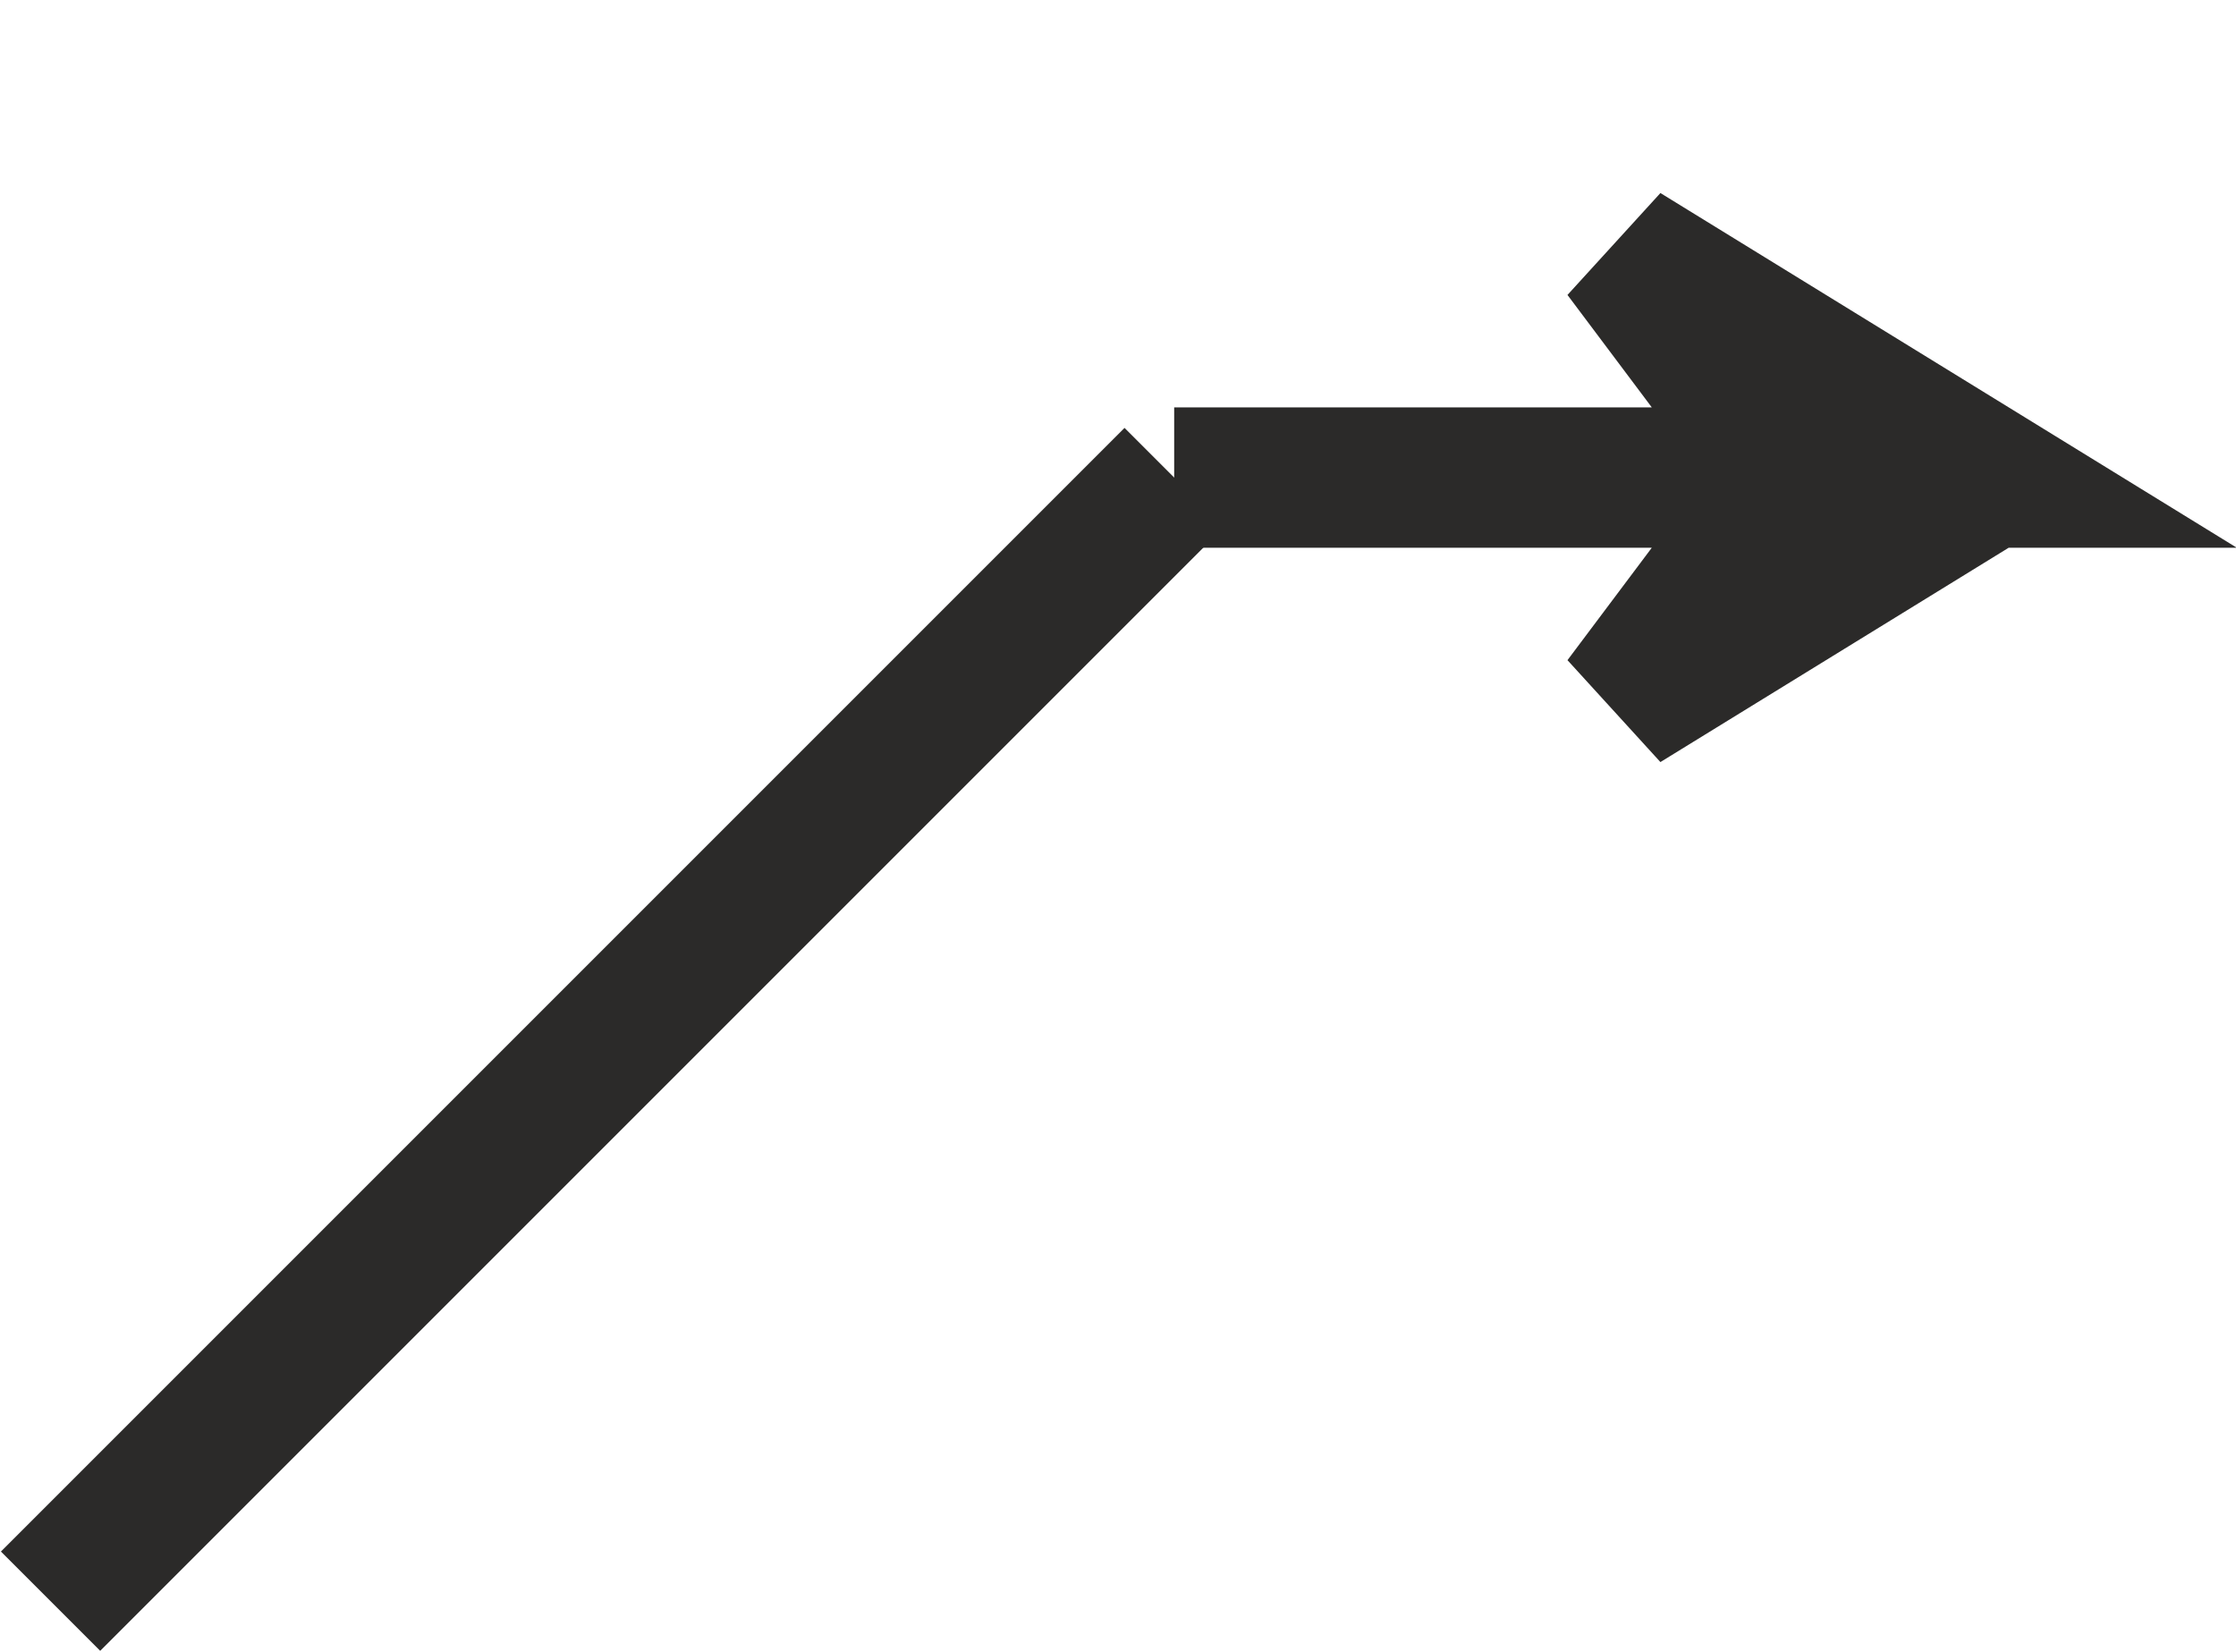
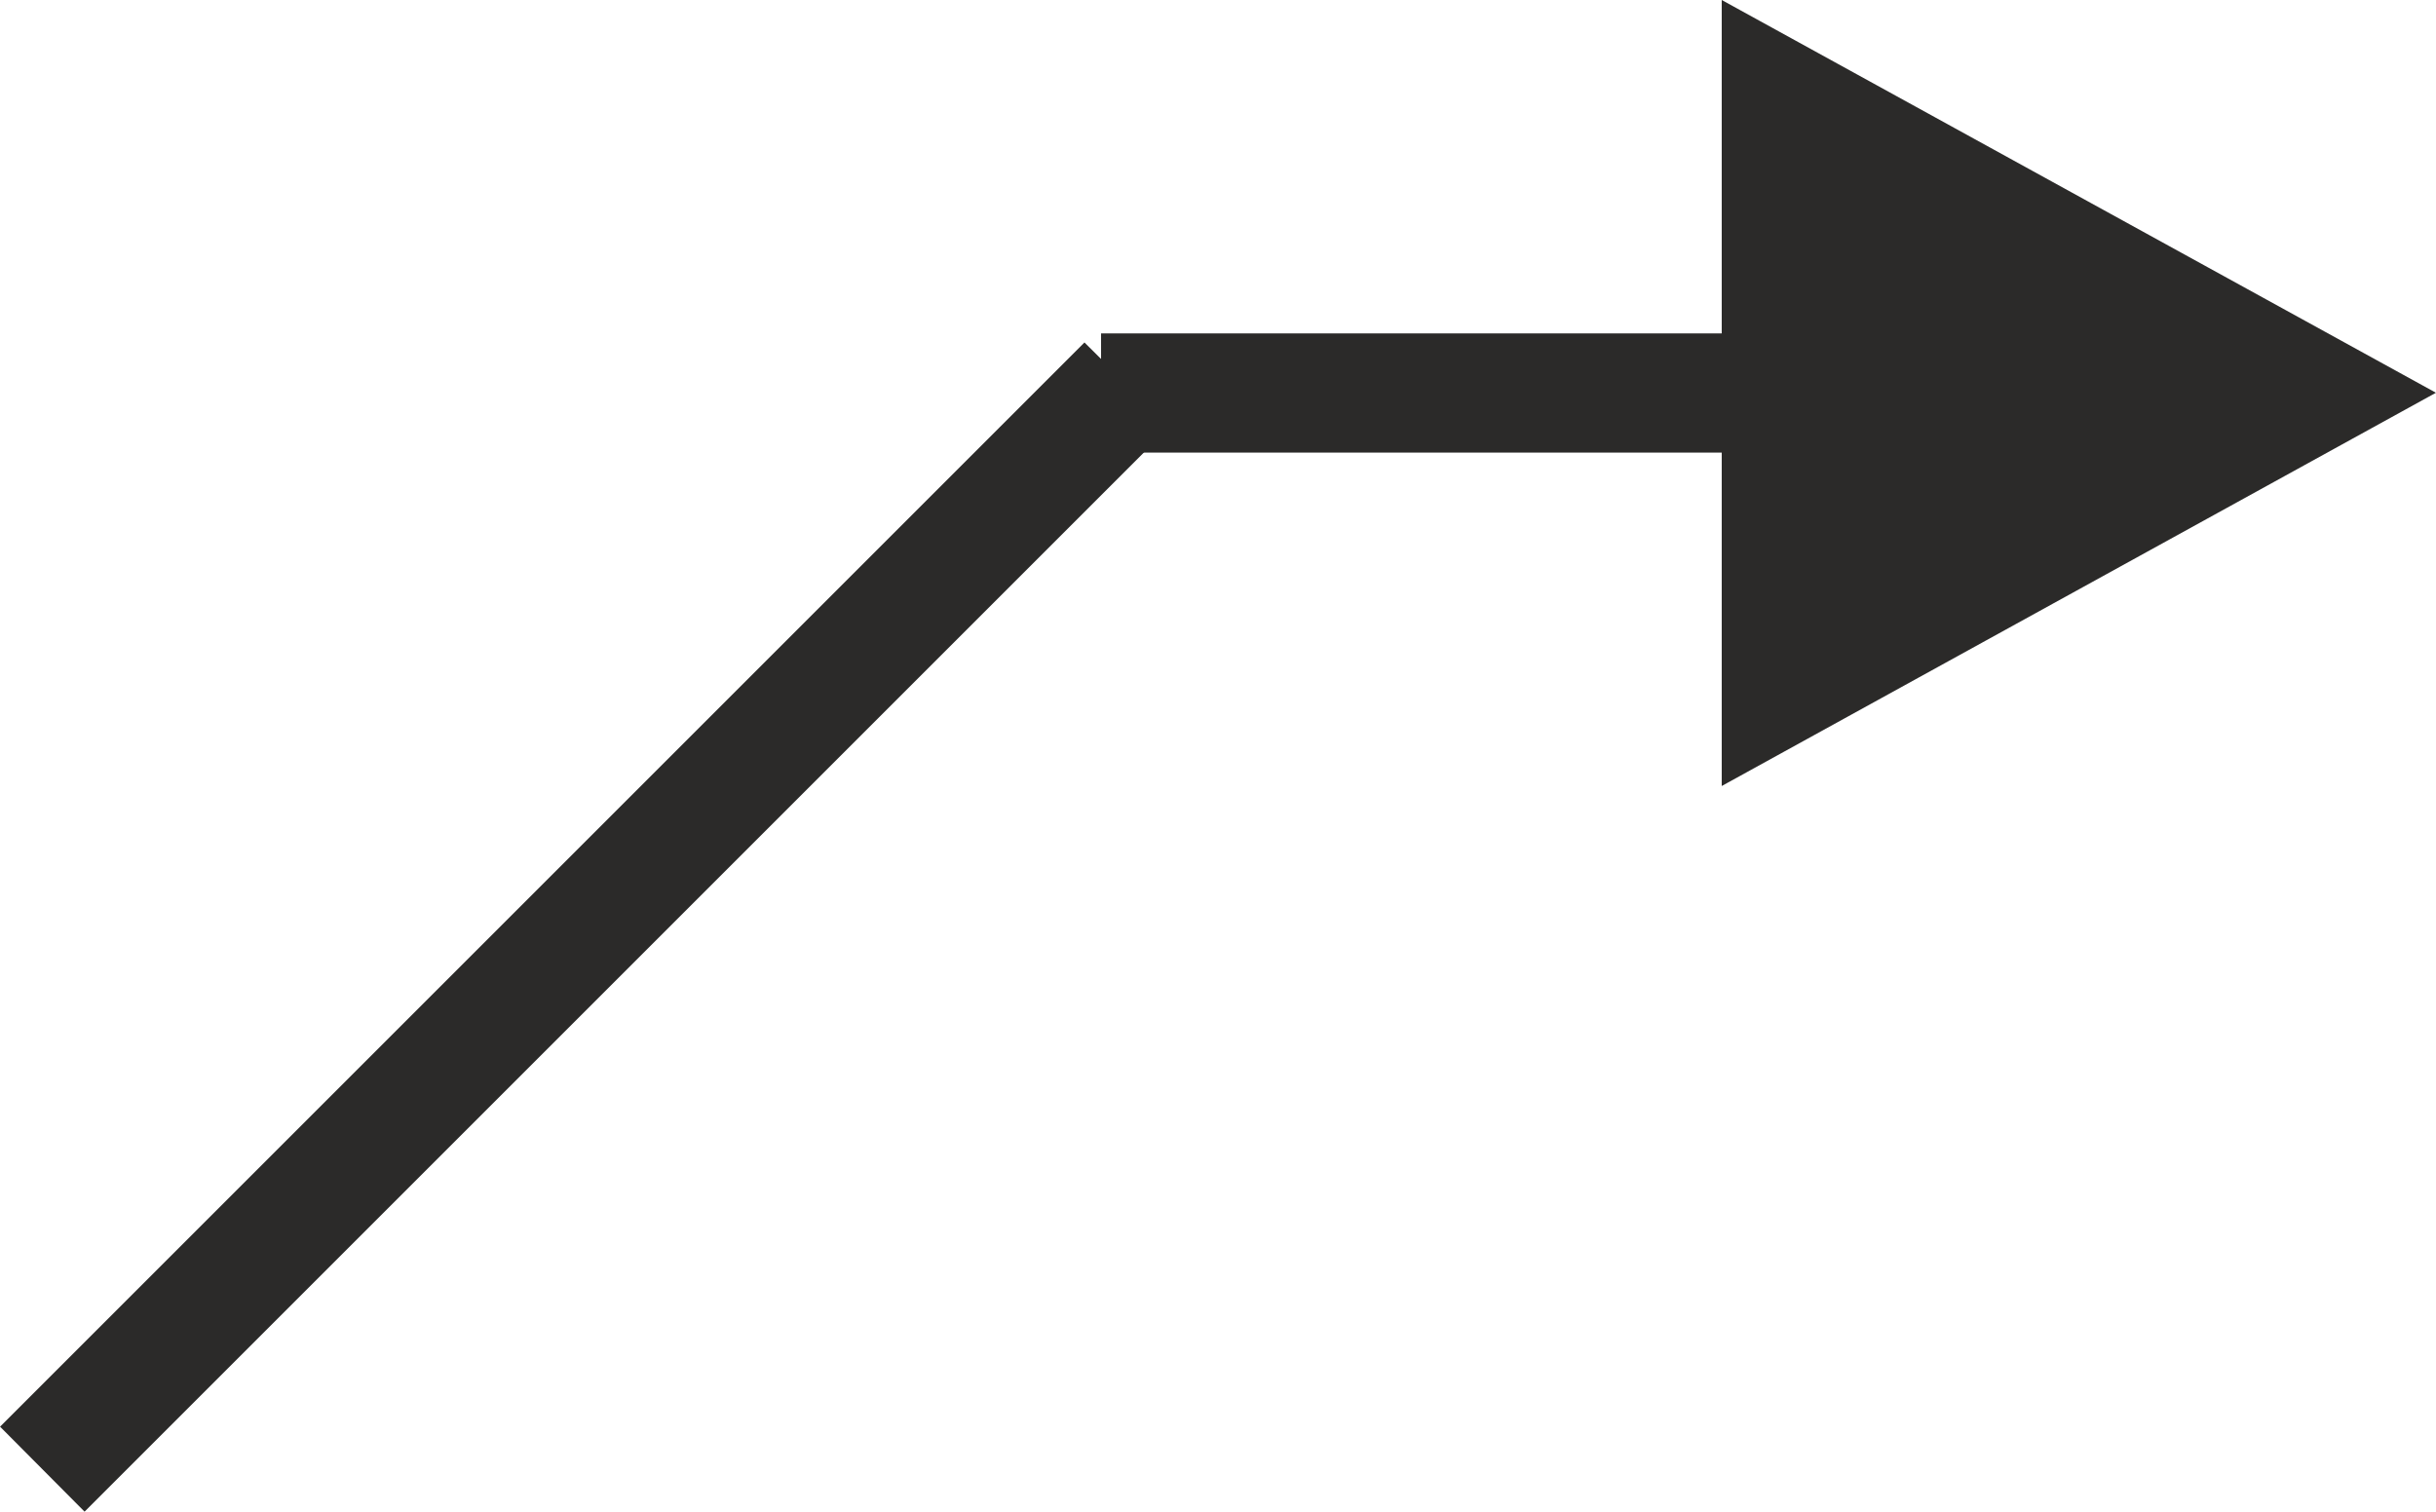
- <svg xmlns="http://www.w3.org/2000/svg" xml:space="preserve" width="100%" height="100%" style="shape-rendering:geometricPrecision; text-rendering:geometricPrecision; image-rendering:optimizeQuality; fill-rule:evenodd; clip-rule:evenodd" viewBox="0 0 796 588">
+ <svg xmlns="http://www.w3.org/2000/svg" xml:space="preserve" width="14.338mm" height="8.899mm" version="1.1" style="shape-rendering:geometricPrecision; text-rendering:geometricPrecision; image-rendering:optimizeQuality; fill-rule:evenodd; clip-rule:evenodd" viewBox="0 0 48.43 30.06">
  <defs>
    <style type="text/css">
   
-     .str0 {stroke:#2B2A29;stroke-width:49.98}
-     .fil0 {fill:none}
+     .fil0 {fill:#2B2A29}
   
  </style>
  </defs>
  <g id="Слой_x0020_1">
-     <polyline class="fil0 str0" points="418,170 708,170 578,90 638,170 578,250 708,170 " />
-     <line class="fil0 str0" x1="18" y1="570" x2="418" y2="170" />
+     <polygon class="fil0" points="21.56,6.81 -0,28.37 1.68,30.06 23.25,8.49 " />
+     <polygon class="fil0" points="35.2,9 21.89,9 21.89,6.63 35.2,6.63 " />
+     <polygon class="fil0" points="34.23,0 48.43,7.81 34.23,15.63 34.23,0 48.43,7.81 " />
  </g>
</svg>
